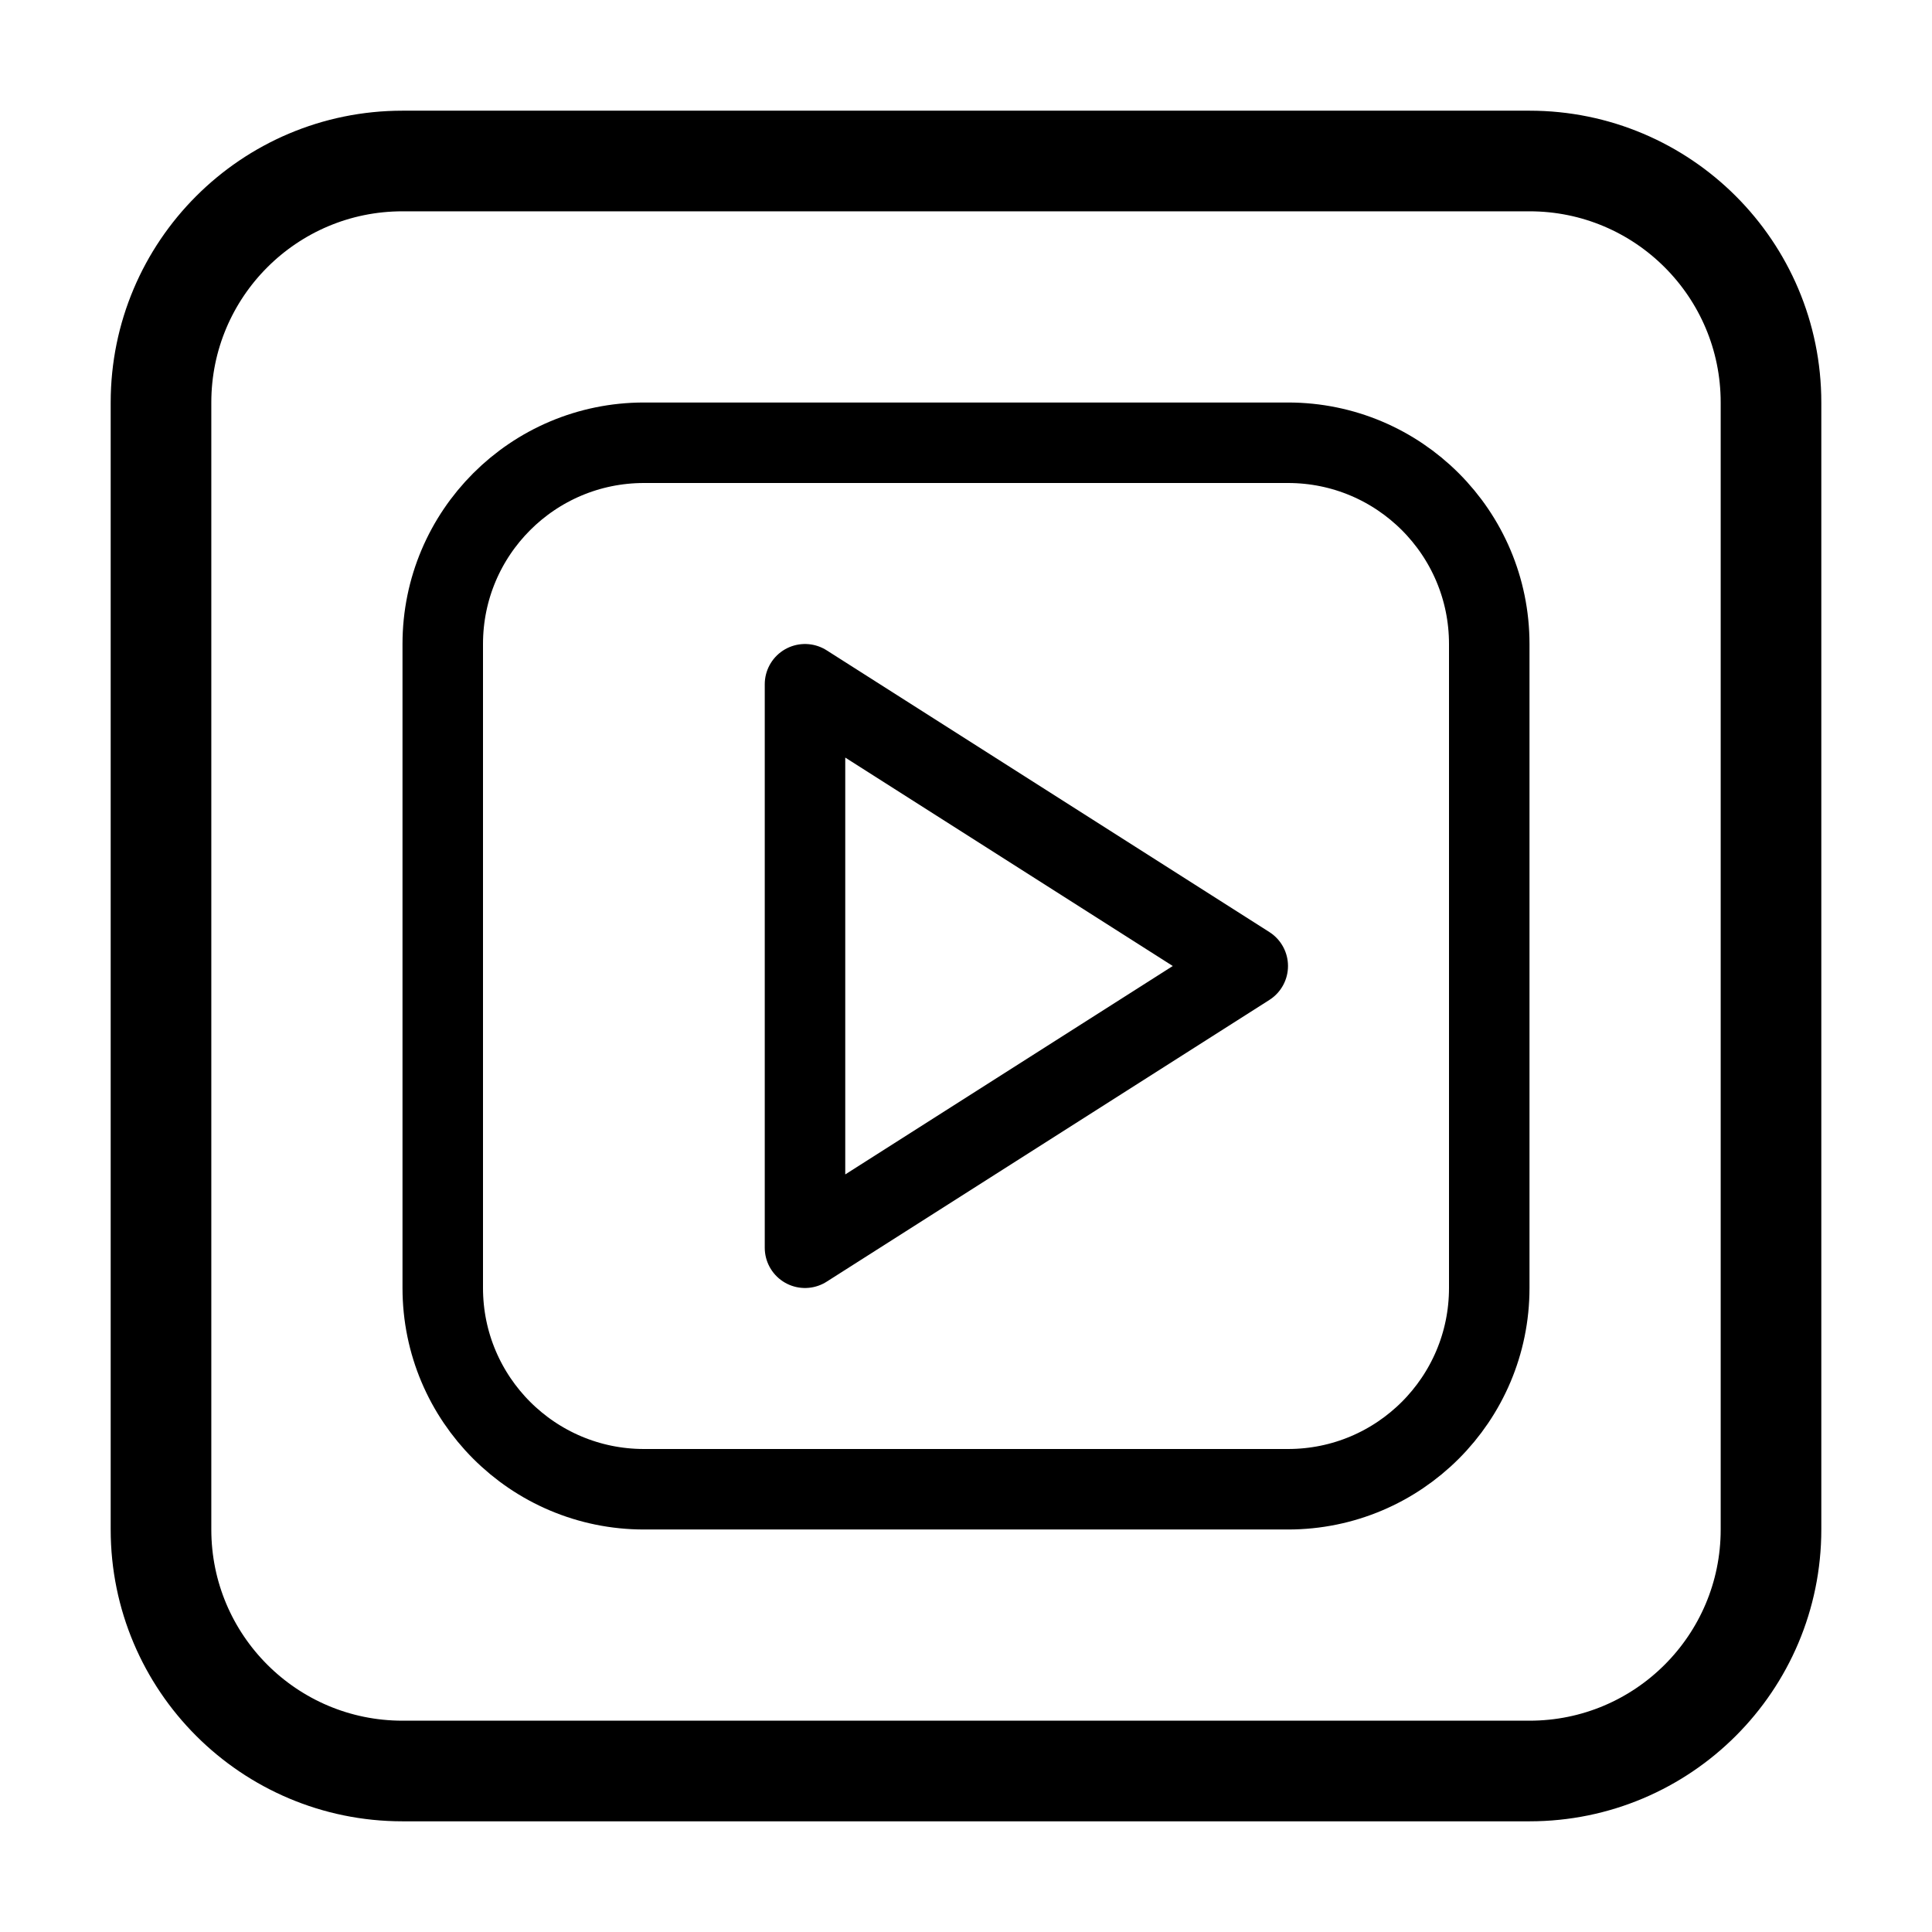
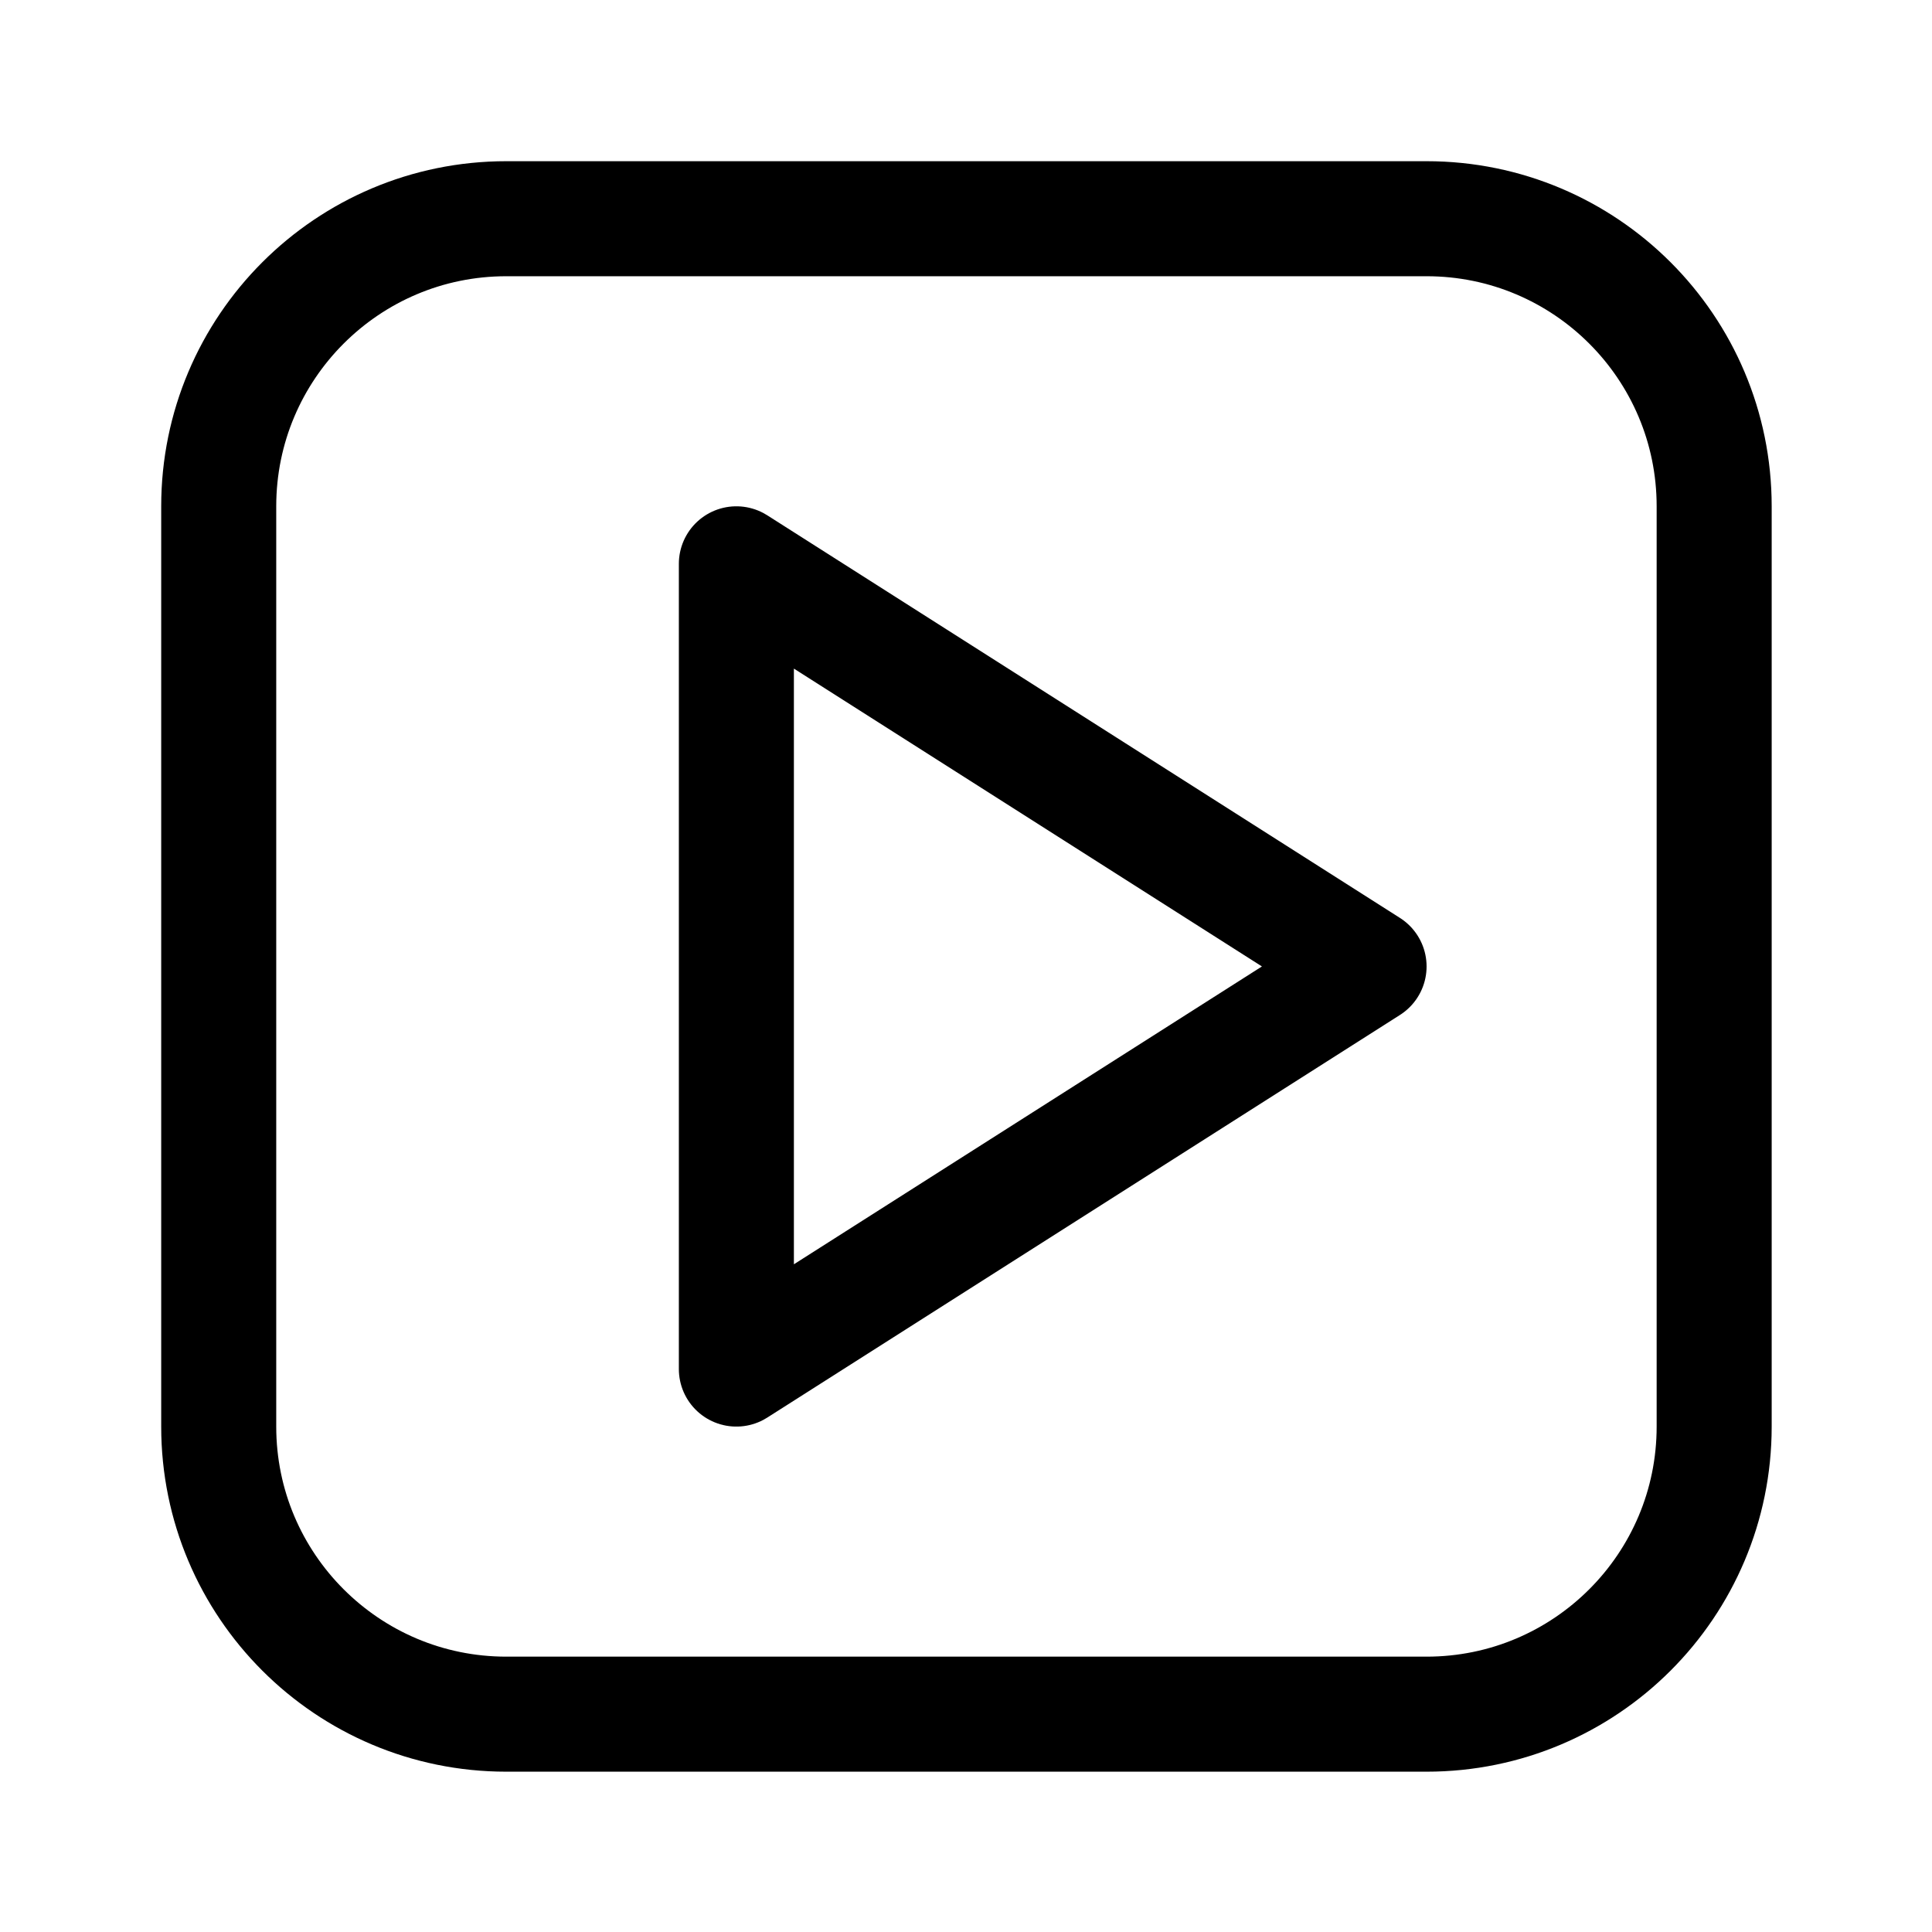
<svg xmlns="http://www.w3.org/2000/svg" width="24" height="24" viewBox="0 0 96 96">
-   <g fill="none" stroke="#000000" stroke-width="4" stroke-linecap="round" stroke-linejoin="round">
-     <rect x="8" y="8" width="80" height="80" rx="12" stroke-width="5" />
-     <rect x="22" y="22" width="52" height="52" rx="10" />
-     <path d="M40 34L62 48L40 62Z" />
+   <g transform="translate(-20.57 -20.57) scale(1.429)" data-fit="1">
+     <g fill="none" stroke="#000000" stroke-width="4" stroke-linecap="round" stroke-linejoin="round">
+       <rect x="22" y="22" width="52" height="52" rx="10" />
+       <path d="M40 34L62 48L40 62Z" />
+     </g>
  </g>
</svg>
